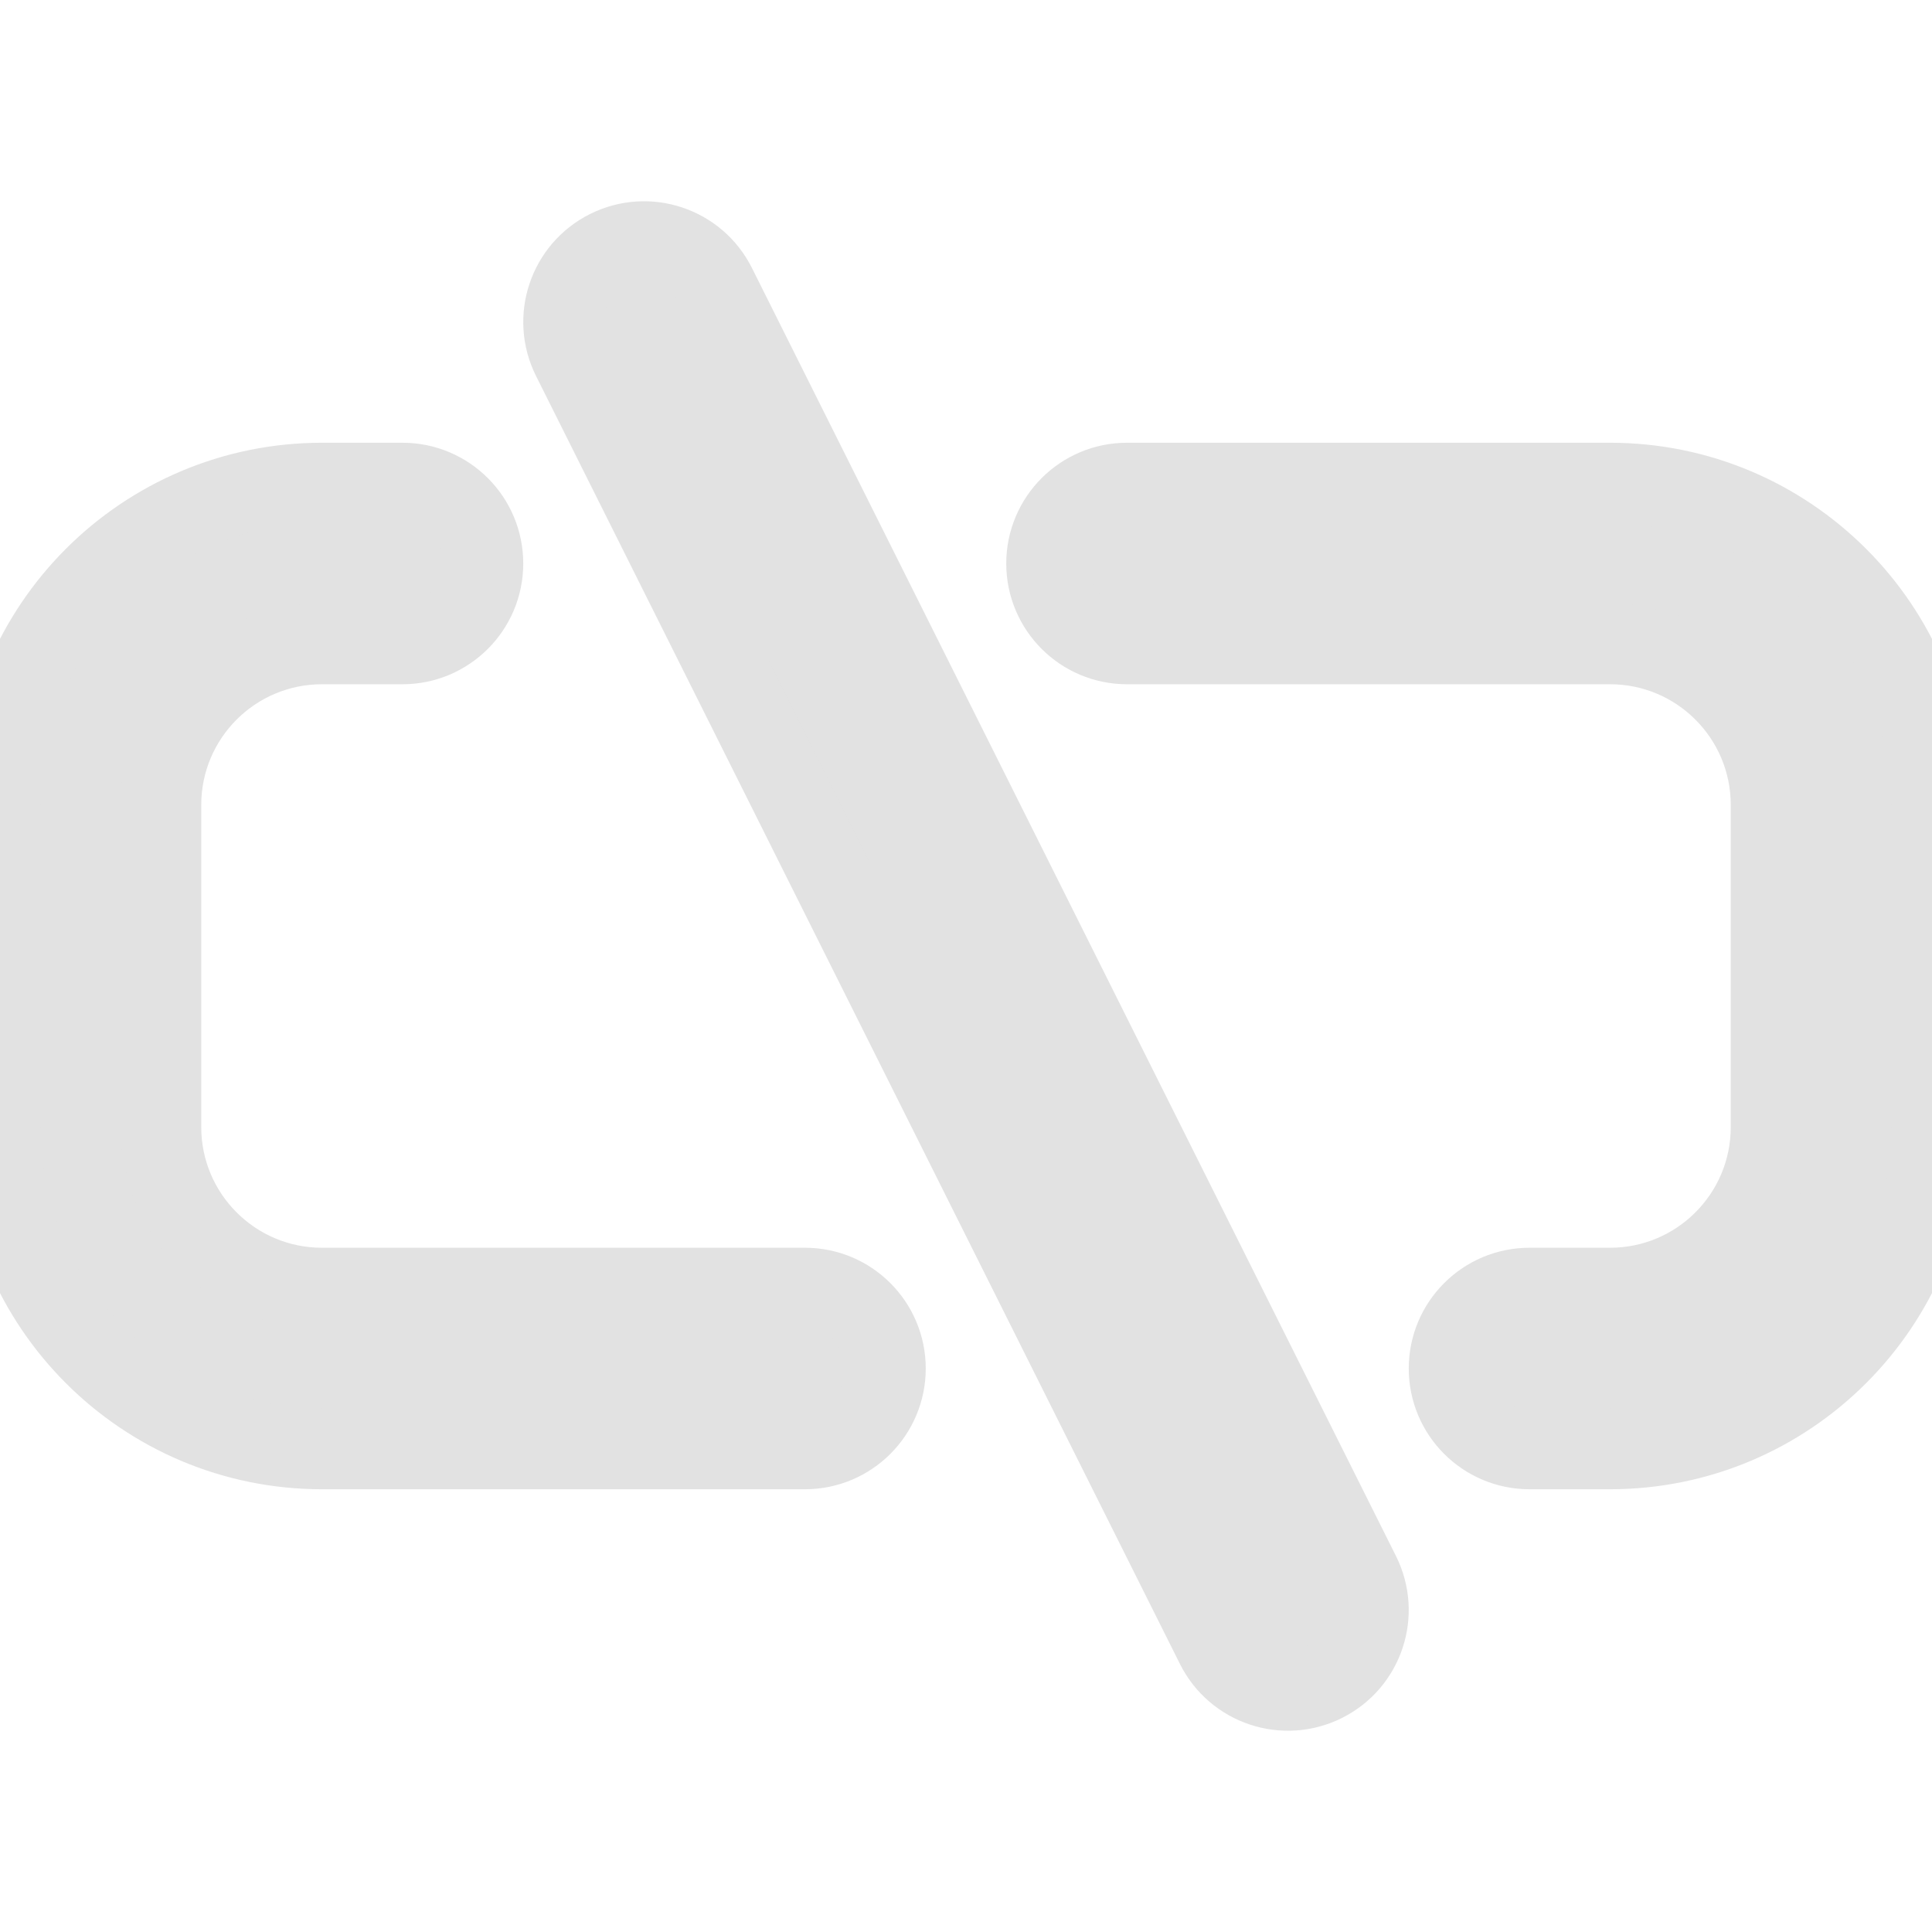
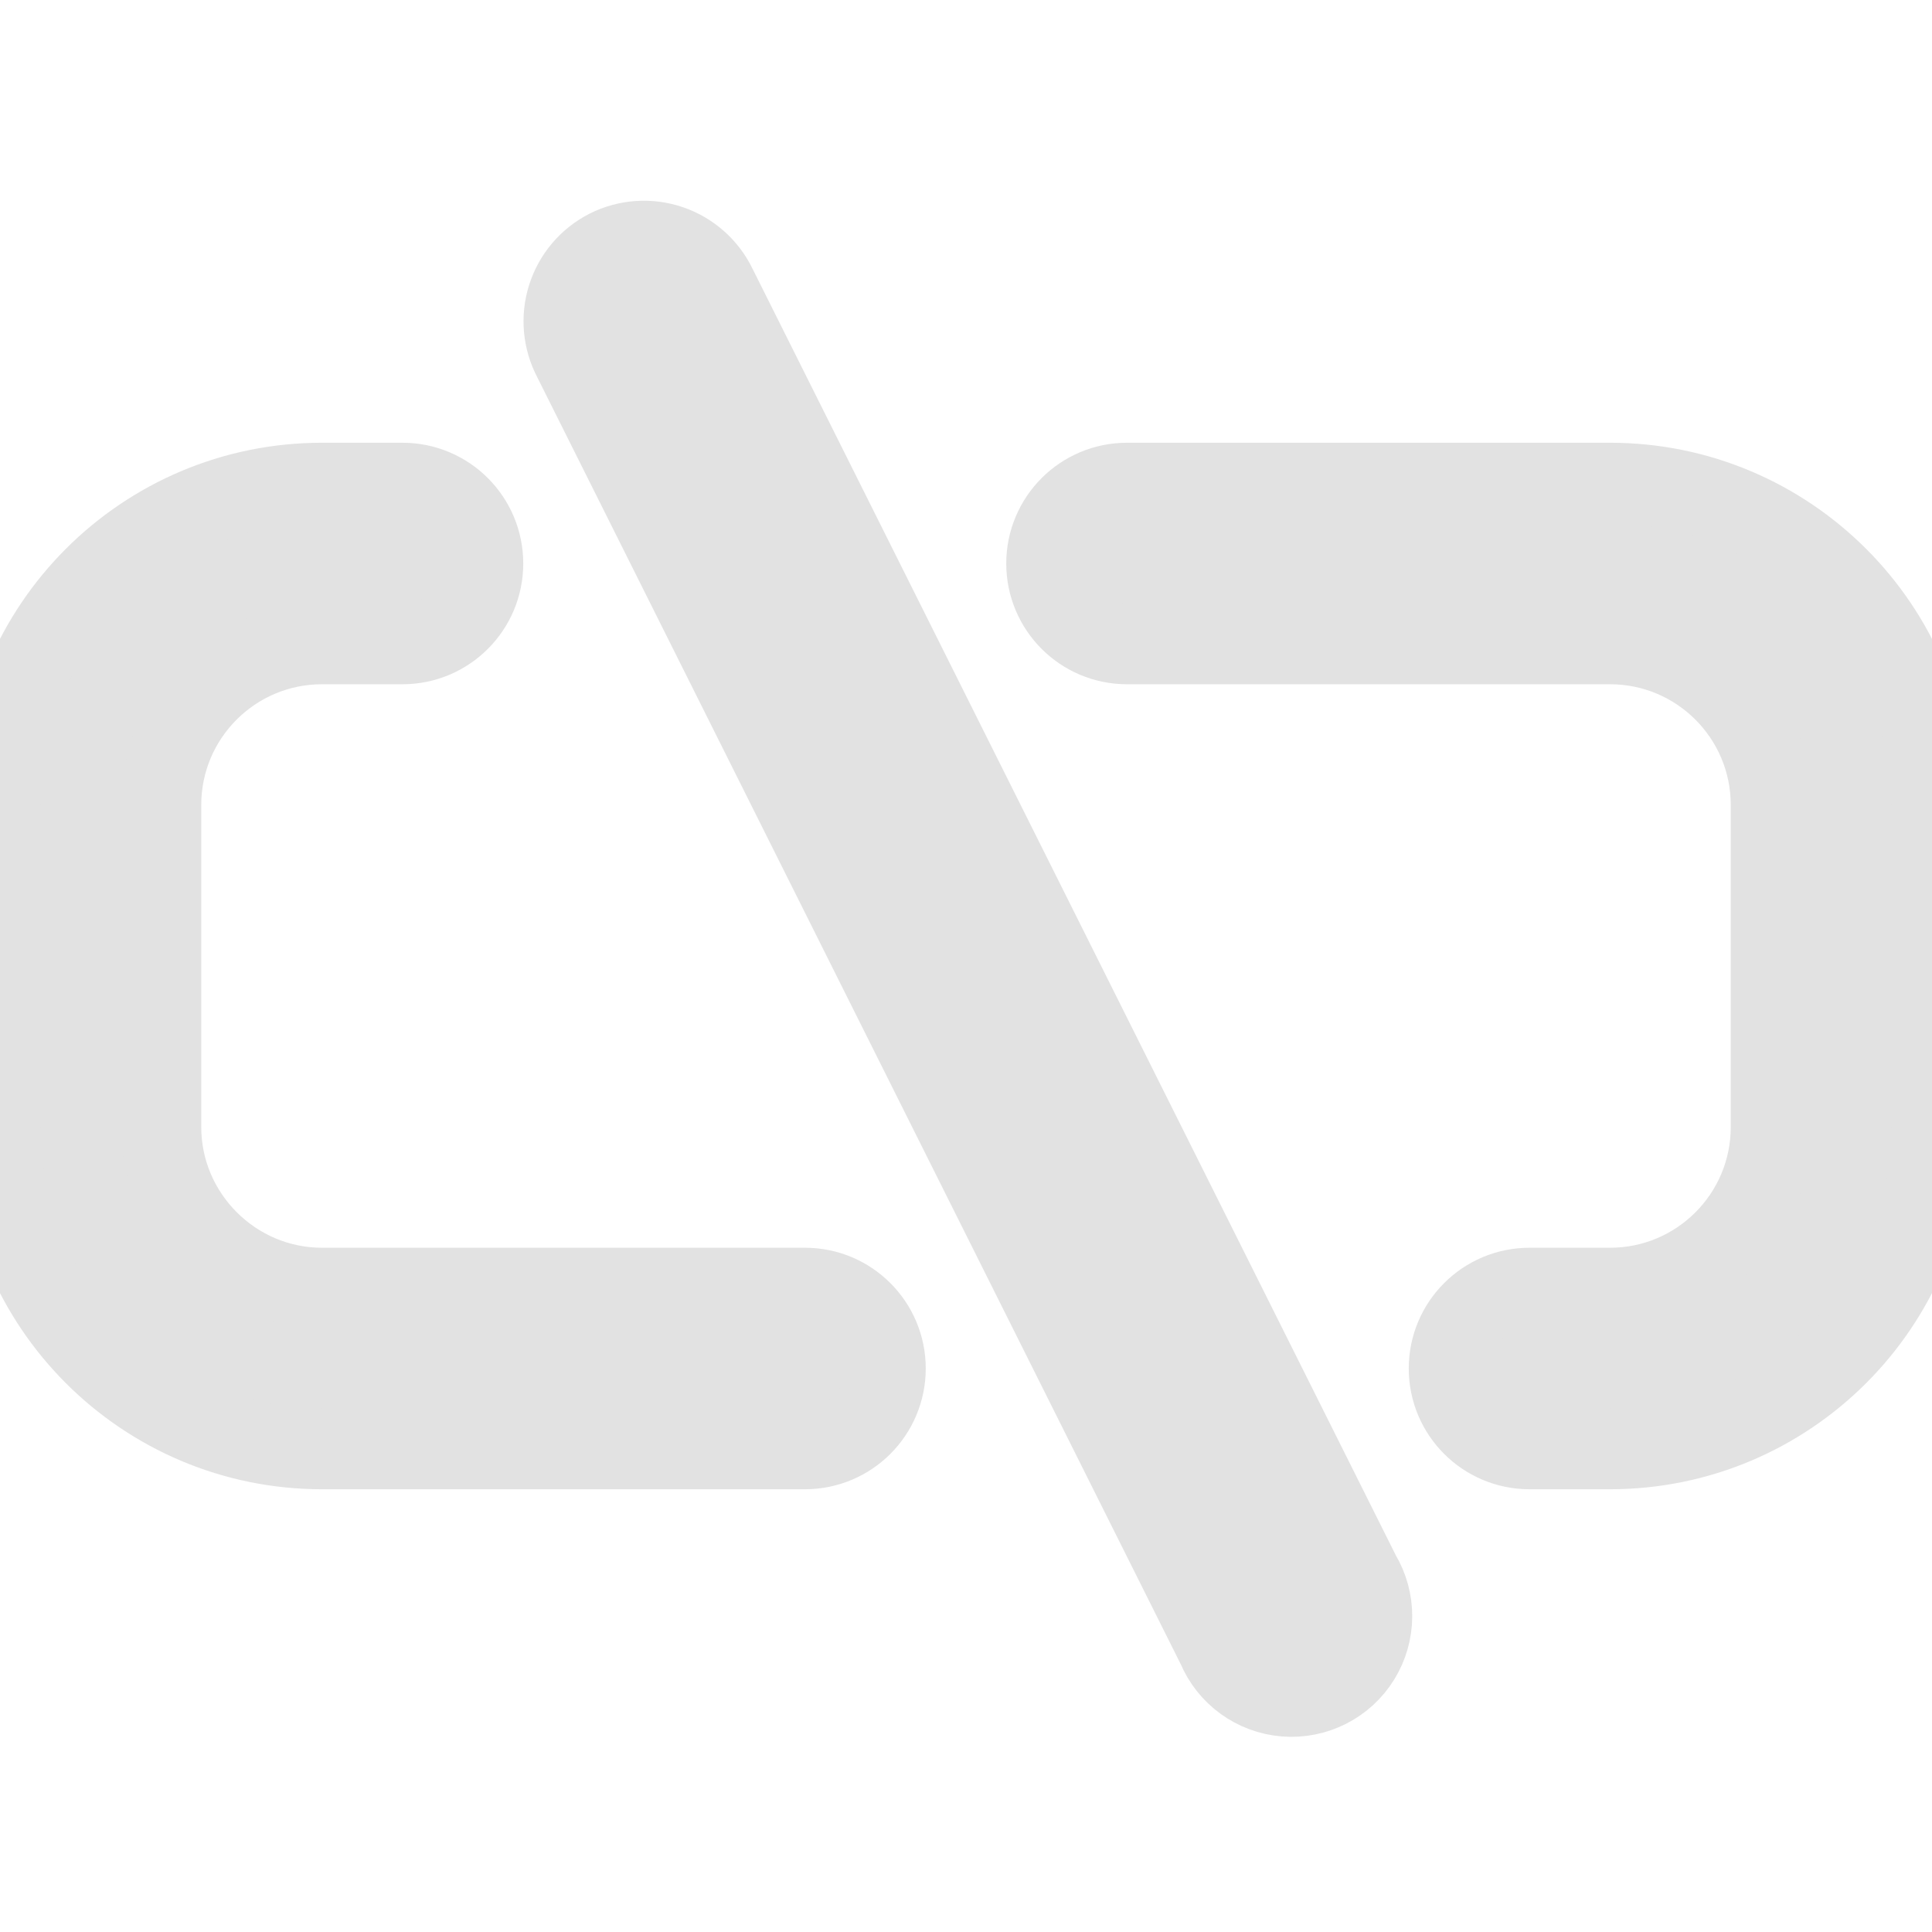
- <svg xmlns="http://www.w3.org/2000/svg" viewBox="0 -3 24 24" id="meteor-icon-kit__regular-link-horizontal-slash" fill="none" stroke="#e2e2e2">
-   <g id="SVGRepo_bgCarrier" stroke-width="0" />
-   <g id="SVGRepo_tracerCarrier" stroke-linecap="round" stroke-linejoin="round" />
-   <g id="SVGRepo_iconCarrier">
-     <path fill-rule="evenodd" clip-rule="evenodd" d="M7.553 0.106C8.047 -0.141 8.647 0.059 8.894 0.553L16.894 16.553C17.141 17.047 16.941 17.647 16.447 17.894C15.953 18.141 15.352 17.941 15.105 17.447L7.106 1.447C6.859 0.953 7.059 0.353 7.553 0.106zM4 5C2.895 5 2 5.895 2 7V11C2 12.105 2.895 13 4 13H10C10.552 13 11 13.448 11 14C11 14.552 10.552 15 10 15H4C1.791 15 0 13.209 0 11V7C0 4.791 1.791 3 4 3H5C5.552 3 6 3.448 6 4C6 4.552 5.552 5 5 5H4zM22 11C22 12.105 21.105 13 20 13H19C18.448 13 18 13.448 18 14C18 14.552 18.448 15 19 15H20C22.209 15 24 13.209 24 11V7C24 4.791 22.209 3 20 3H14C13.448 3 13 3.448 13 4C13 4.552 13.448 5 14 5H20C21.105 5 22 5.895 22 7V11z" fill="#e2e2e2" />
-   </g>
+ <svg xmlns="http://www.w3.org/2000/svg" viewBox="0 -3 24 24" fill="none" stroke="#e2e2e2">
+   <path fill-rule="evenodd" clip-rule="evenodd" d="M7.55.1A1 1 0 0 1 8.9.56l8 16a1 1 0 1 1-1.78.9l-8-16A1 1 0 0 1 7.55.1zM4 5a2 2 0 0 0-2 2v4c0 1.1.9 2 2 2h6a1 1 0 1 1 0 2H4a4 4 0 0 1-4-4V7a4 4 0 0 1 4-4h1a1 1 0 0 1 0 2H4zm18 6a2 2 0 0 1-2 2h-1a1 1 0 1 0 0 2h1a4 4 0 0 0 4-4V7a4 4 0 0 0-4-4h-6a1 1 0 1 0 0 2h6a2 2 0 0 1 2 2v4z" fill="#e2e2e2" />
</svg>
